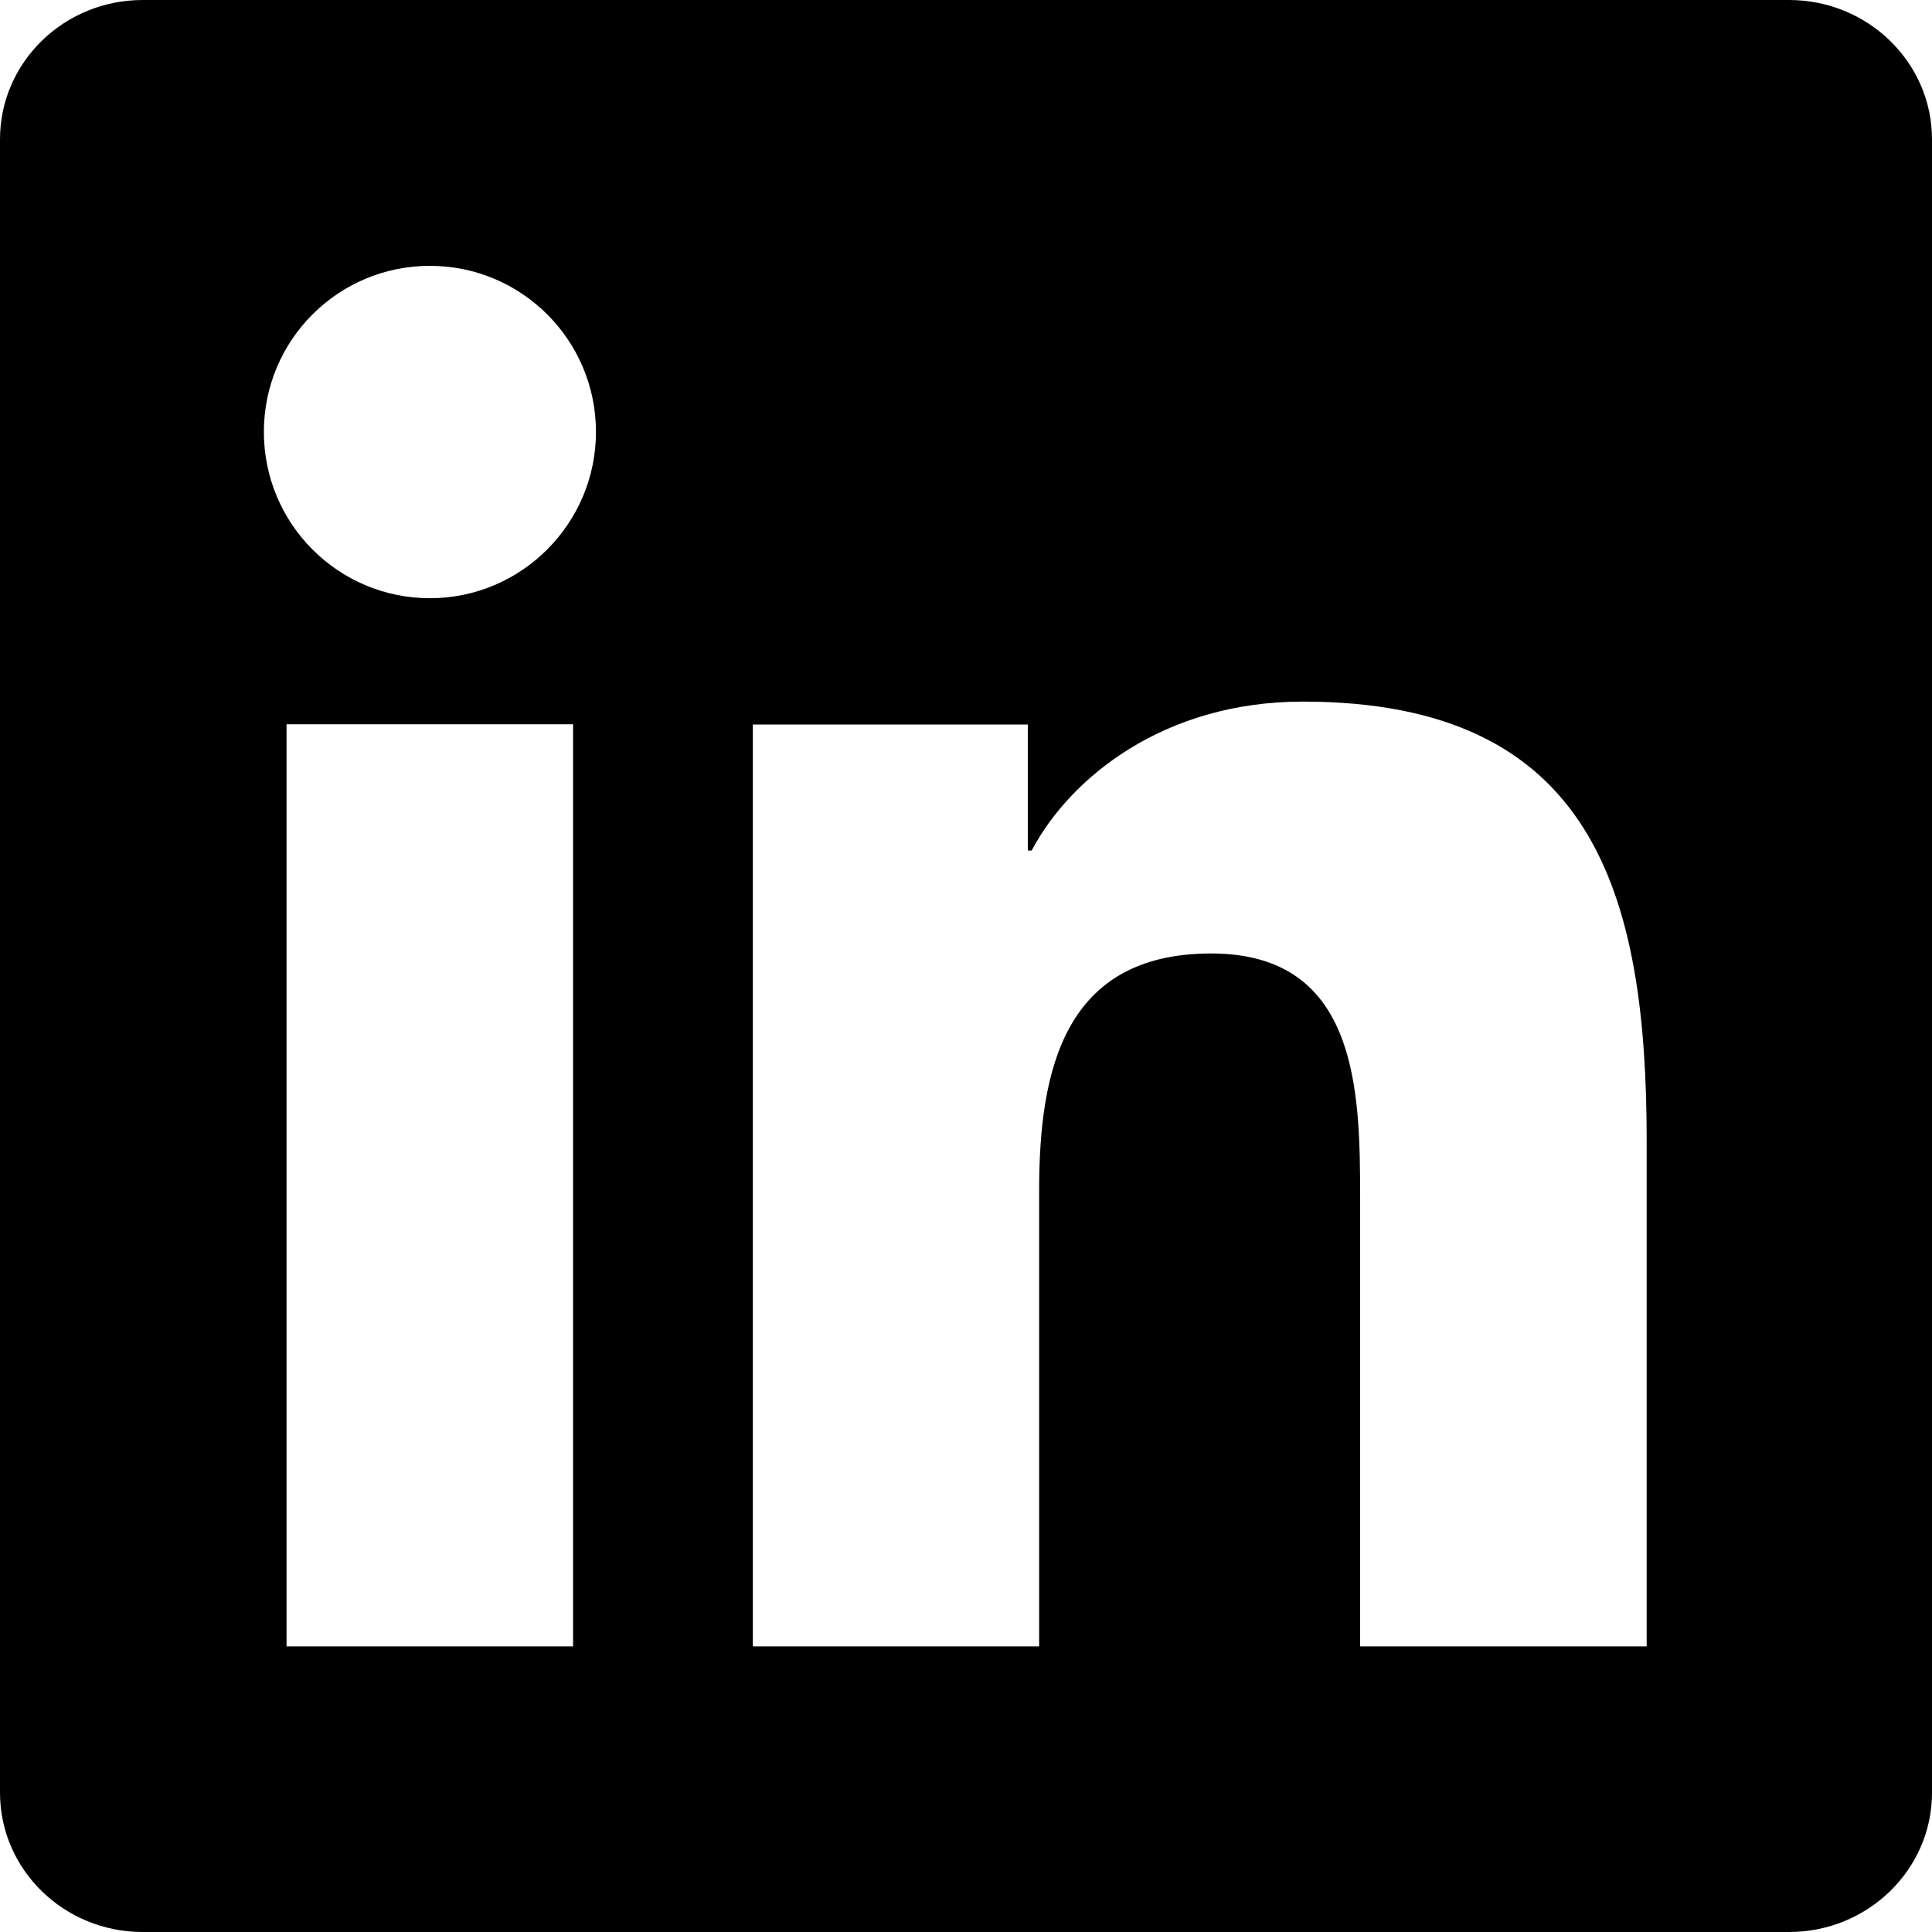
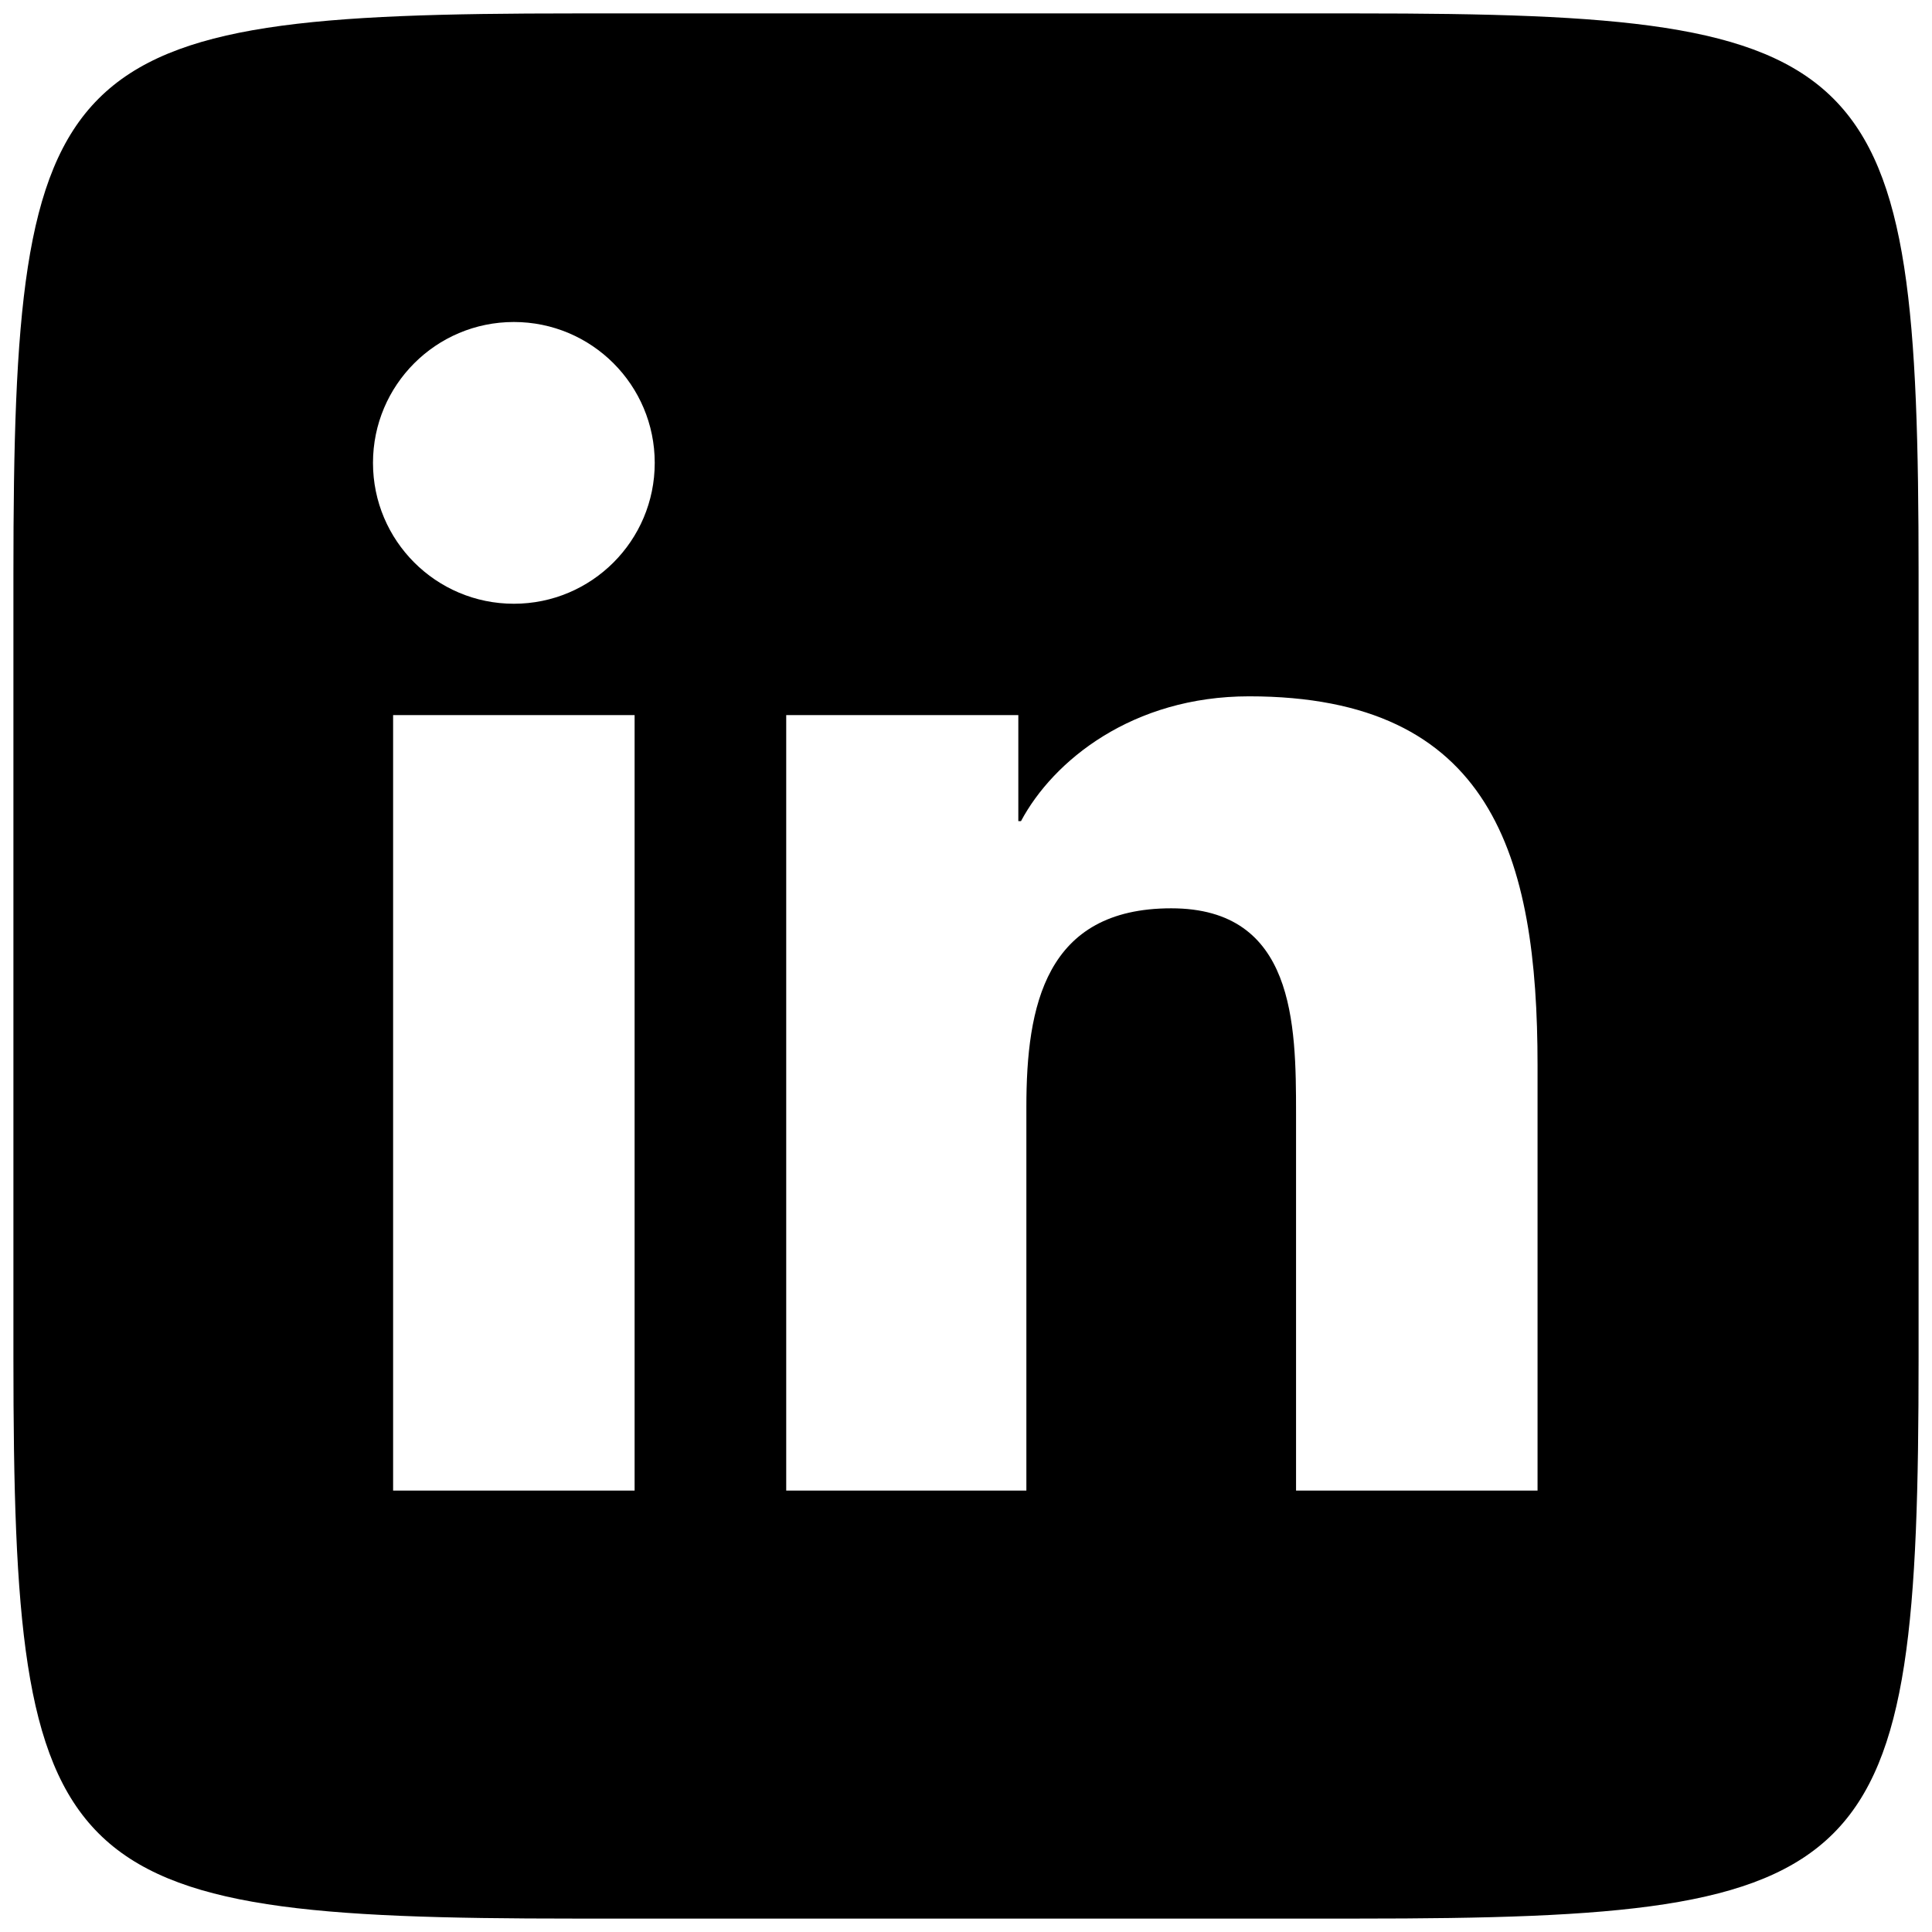
- <svg xmlns="http://www.w3.org/2000/svg" width="512" height="512" viewBox="0 0 512 512" fill="none">
-   <path d="M436.321 436.311H360.45V317.509C360.45 289.15 359.939 252.679 320.982 252.679C282.025 252.679 275.383 283.529 275.383 315.465V436.311H199.512V192H272.381V225.405H273.403C283.557 206.18 308.337 185.932 345.25 185.932C422.143 185.932 436.385 236.519 436.385 302.307V436.311H436.321ZM113.934 158.531C89.602 158.531 69.931 138.794 69.931 114.459C69.931 90.124 89.602 70.451 113.934 70.451C138.266 70.451 157.936 90.188 157.936 114.459C157.936 138.731 138.202 158.531 113.934 158.531ZM151.869 436.311H75.935V191.936H151.869V436.311ZM474.129 0H37.808C16.924 0 0 16.543 0 36.918V475.082C0 495.457 16.924 512 37.808 512H474.129C495.012 512 512 495.457 512 475.082V36.918C512 16.543 495.012 0 474.129 0Z" fill="black" />
+ <svg xmlns="http://www.w3.org/2000/svg" version="1.1" id="Layer_1" x="0px" y="0px" viewBox="0 0 144 144" style="enable-background:new 0 0 144 144;" xml:space="preserve">
+   <path d="M101.2,1C140,1,143,4,143,42.8v58.4c0,38.8-3,41.8-41.8,41.8H42.8C4,143,1,140,1,101.2V42.8C1,4,4,1,42.8,1H101.2z   M47.3,111.1V53.3h-18v57.8H47.3z M38.3,45c5.8,0,10.5-4.7,10.5-10.5c0-5.8-4.7-10.5-10.5-10.5c-5.8,0-10.5,4.7-10.5,10.5  S32.5,45,38.3,45z M114.6,111.1V79.4c0-15.6-3.4-27.5-21.5-27.5c-8.7,0-14.6,4.8-17,9.3h-0.2v-7.9H58.6v57.8h17.9V82.5  c0-7.5,1.4-14.8,10.8-14.8c9.2,0,9.3,8.6,9.3,15.3v28.1H114.6z" />
</svg>
